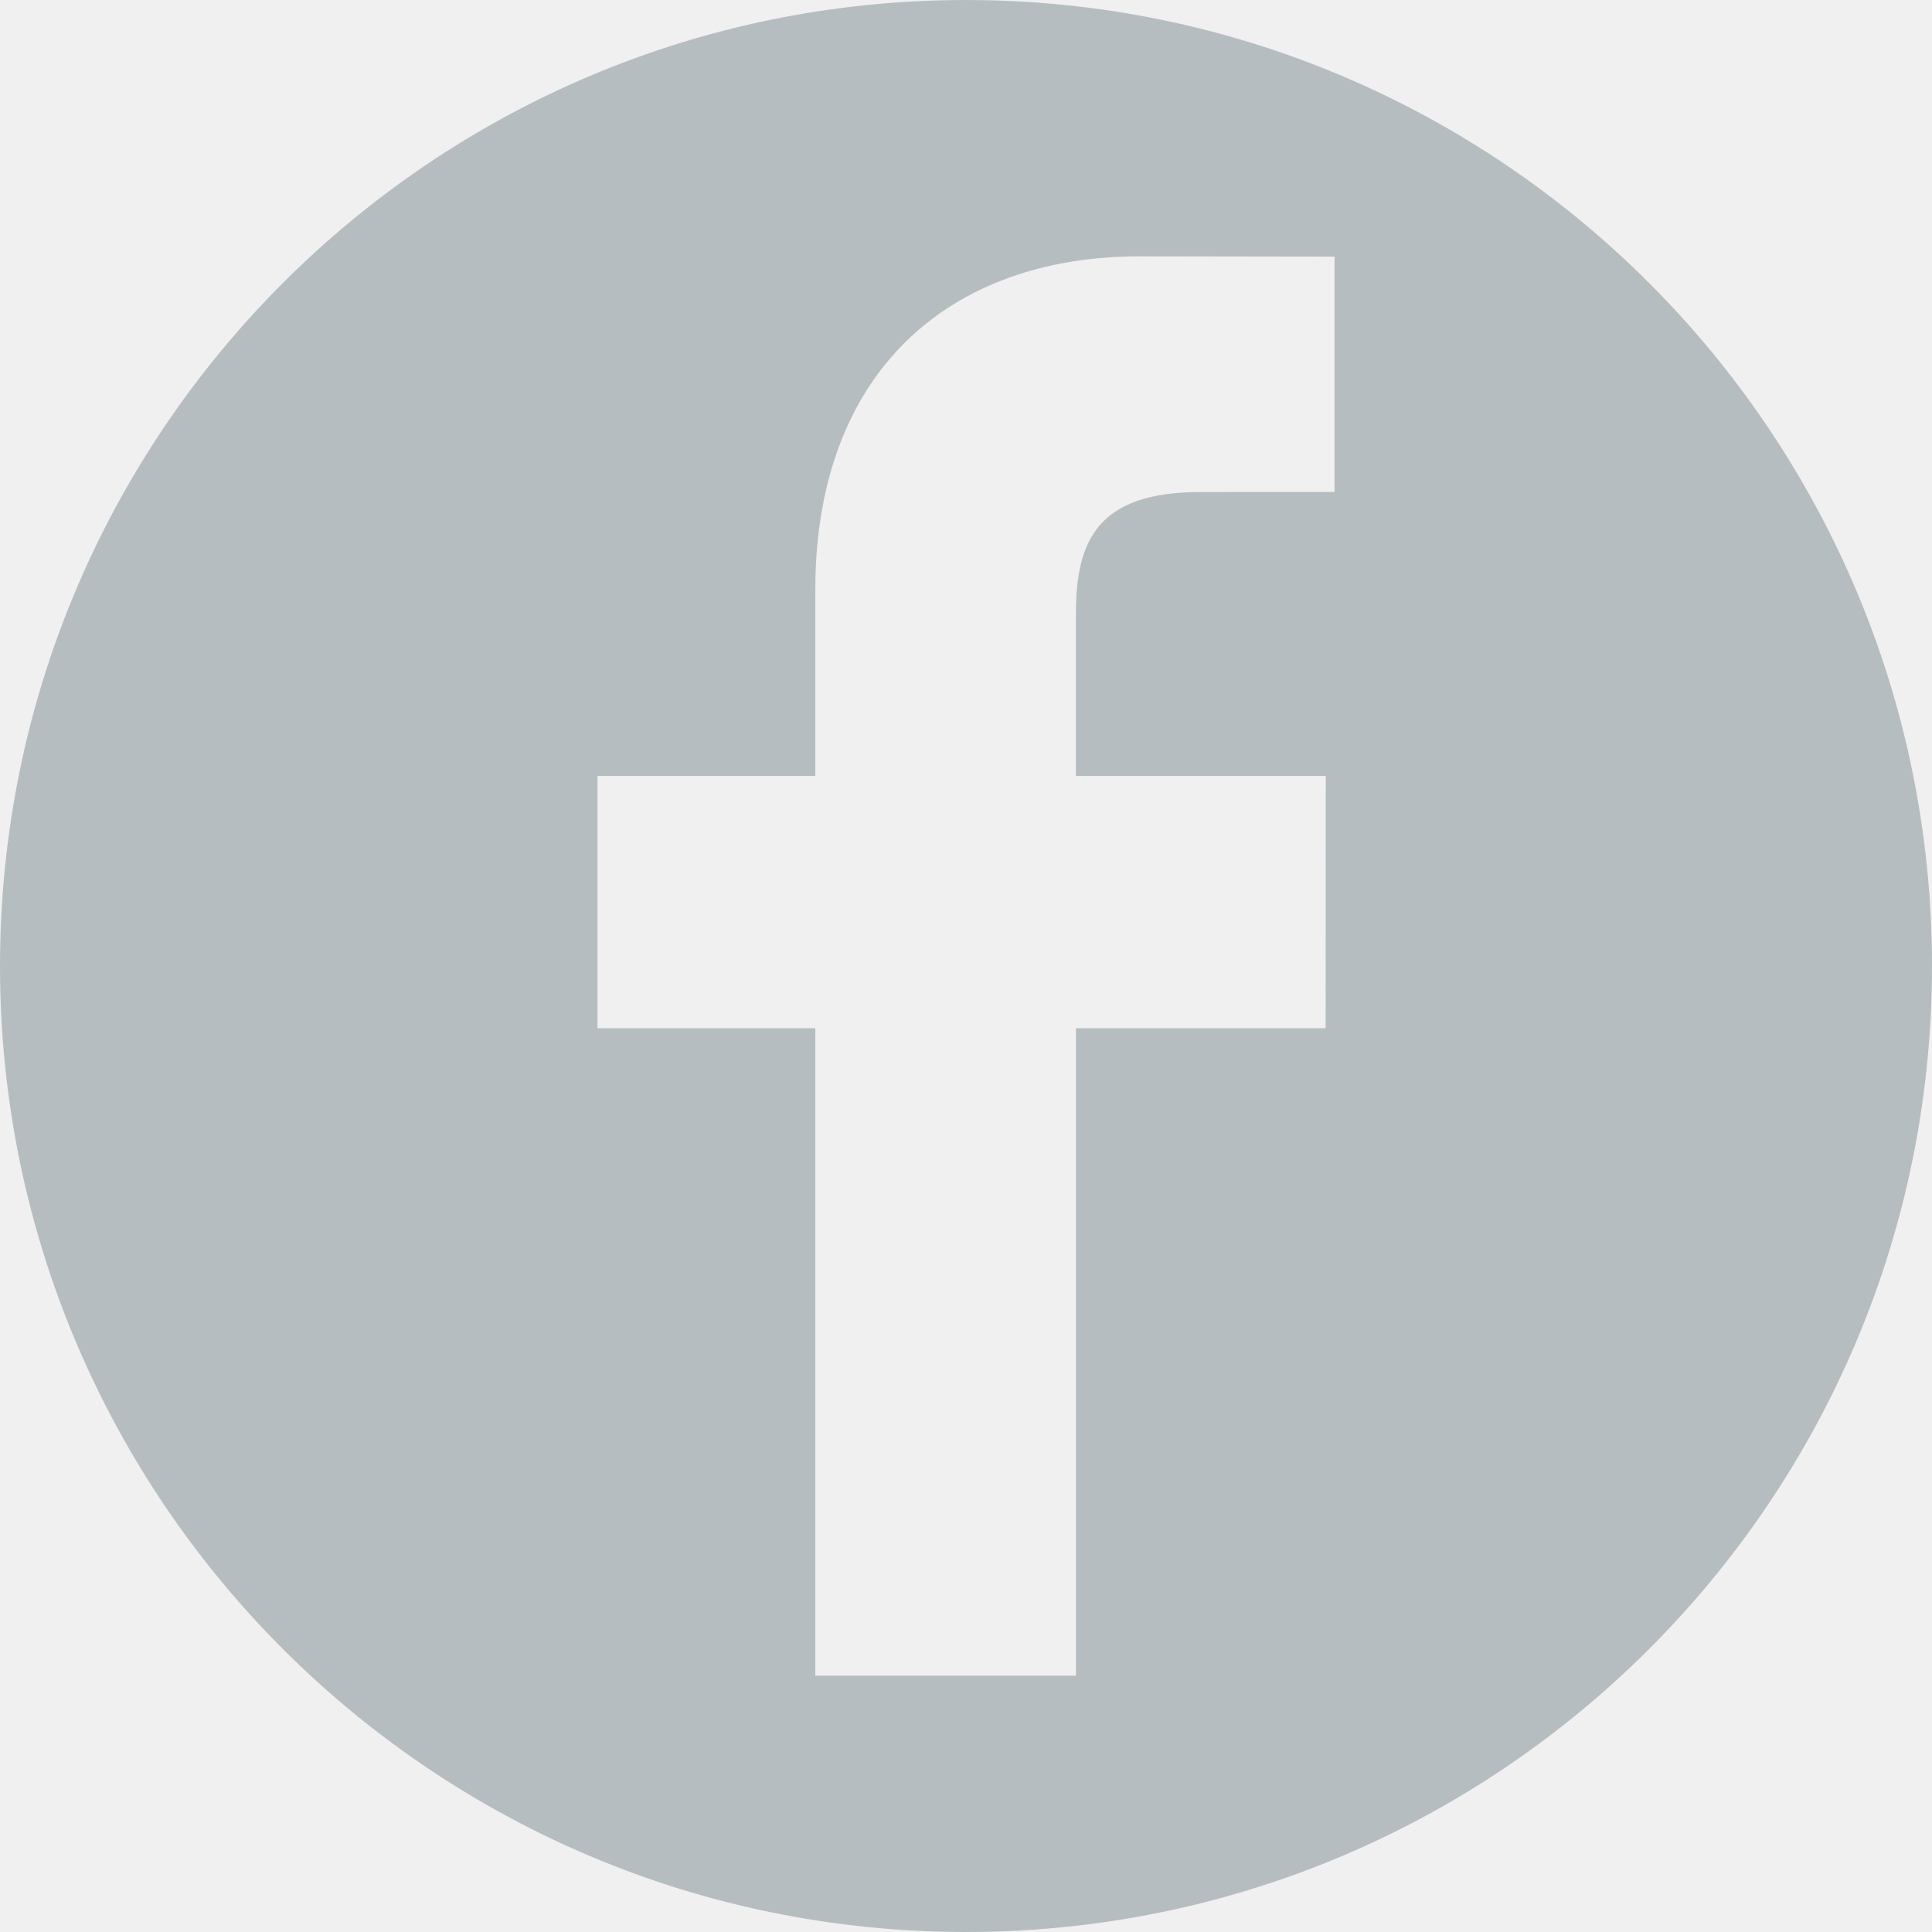
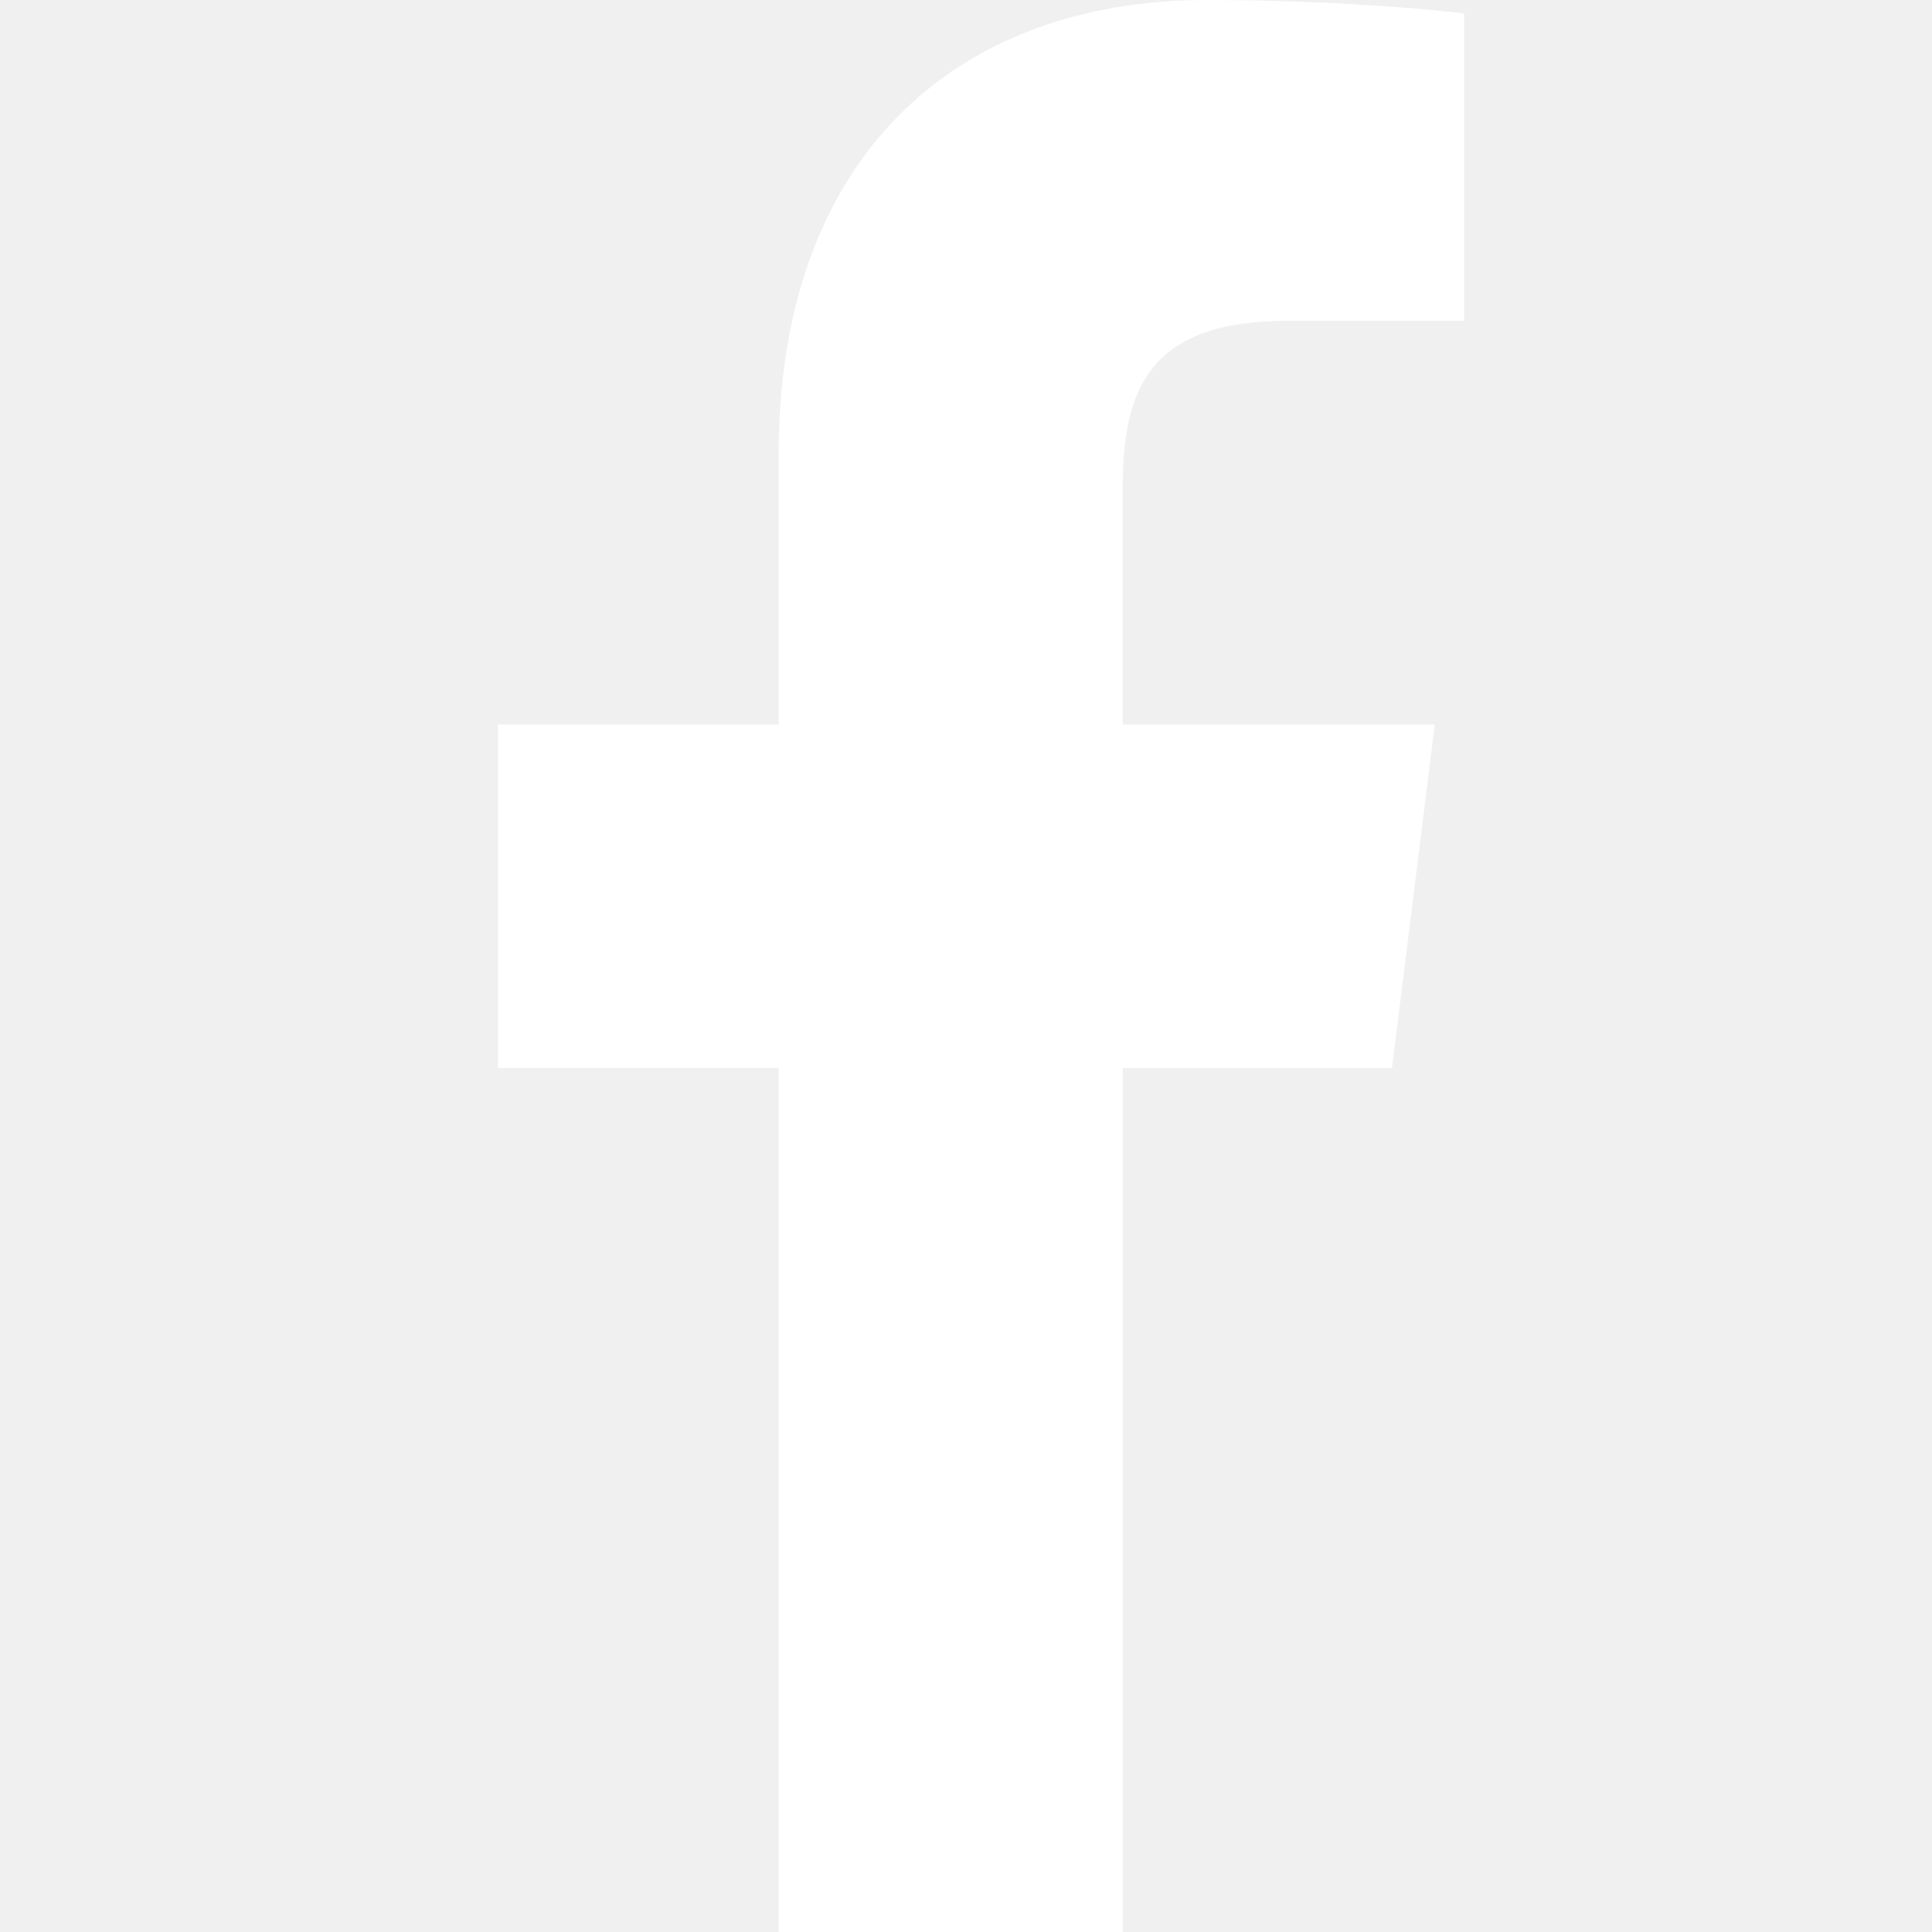
- <svg xmlns="http://www.w3.org/2000/svg" version="1.1" id="Capa_1" x="0px" y="0px" width="25" height="25" viewBox="0 0 97.75 97.75" style="enable-background:new 0 0 97.75 97.75;" xml:space="preserve">
+ <svg xmlns="http://www.w3.org/2000/svg" id="Bold" enable-background="new 0 0 24 24" height="30" viewBox="0 0 24 24" width="30">
  <g>
-     <g>
-       <path d="M48.875,0C21.882,0,0,21.882,0,48.875S21.882,97.75,48.875,97.75S97.75,75.868,97.75,48.875S75.868,0,48.875,0z    M67.521,24.89l-6.76,0.003c-5.301,0-6.326,2.519-6.326,6.215v8.15h12.641L67.07,52.023H54.436v32.758H41.251V52.023H30.229V39.258   h11.022v-9.414c0-10.925,6.675-16.875,16.42-16.875l9.851,0.015V24.89L67.521,24.89z" data-original="#000000" class="active-path" data-old_color="#000000" fill="#B6BDC1" />
-     </g>
+     <path d="m15.997 3.985h2.191v-3.816c-.378-.052-1.678-.169-3.192-.169-3.159 0-5.323 1.987-5.323 5.639v3.361h-3.486v4.266h3.486v10.734h4.274v-10.733h3.345l.531-4.266h-3.877v-2.939c.001-1.233.333-2.077 2.051-2.077z" data-original="#000000" class="active-path" data-old_color="#000000" fill="#FFFFFF" />
  </g>
</svg>
